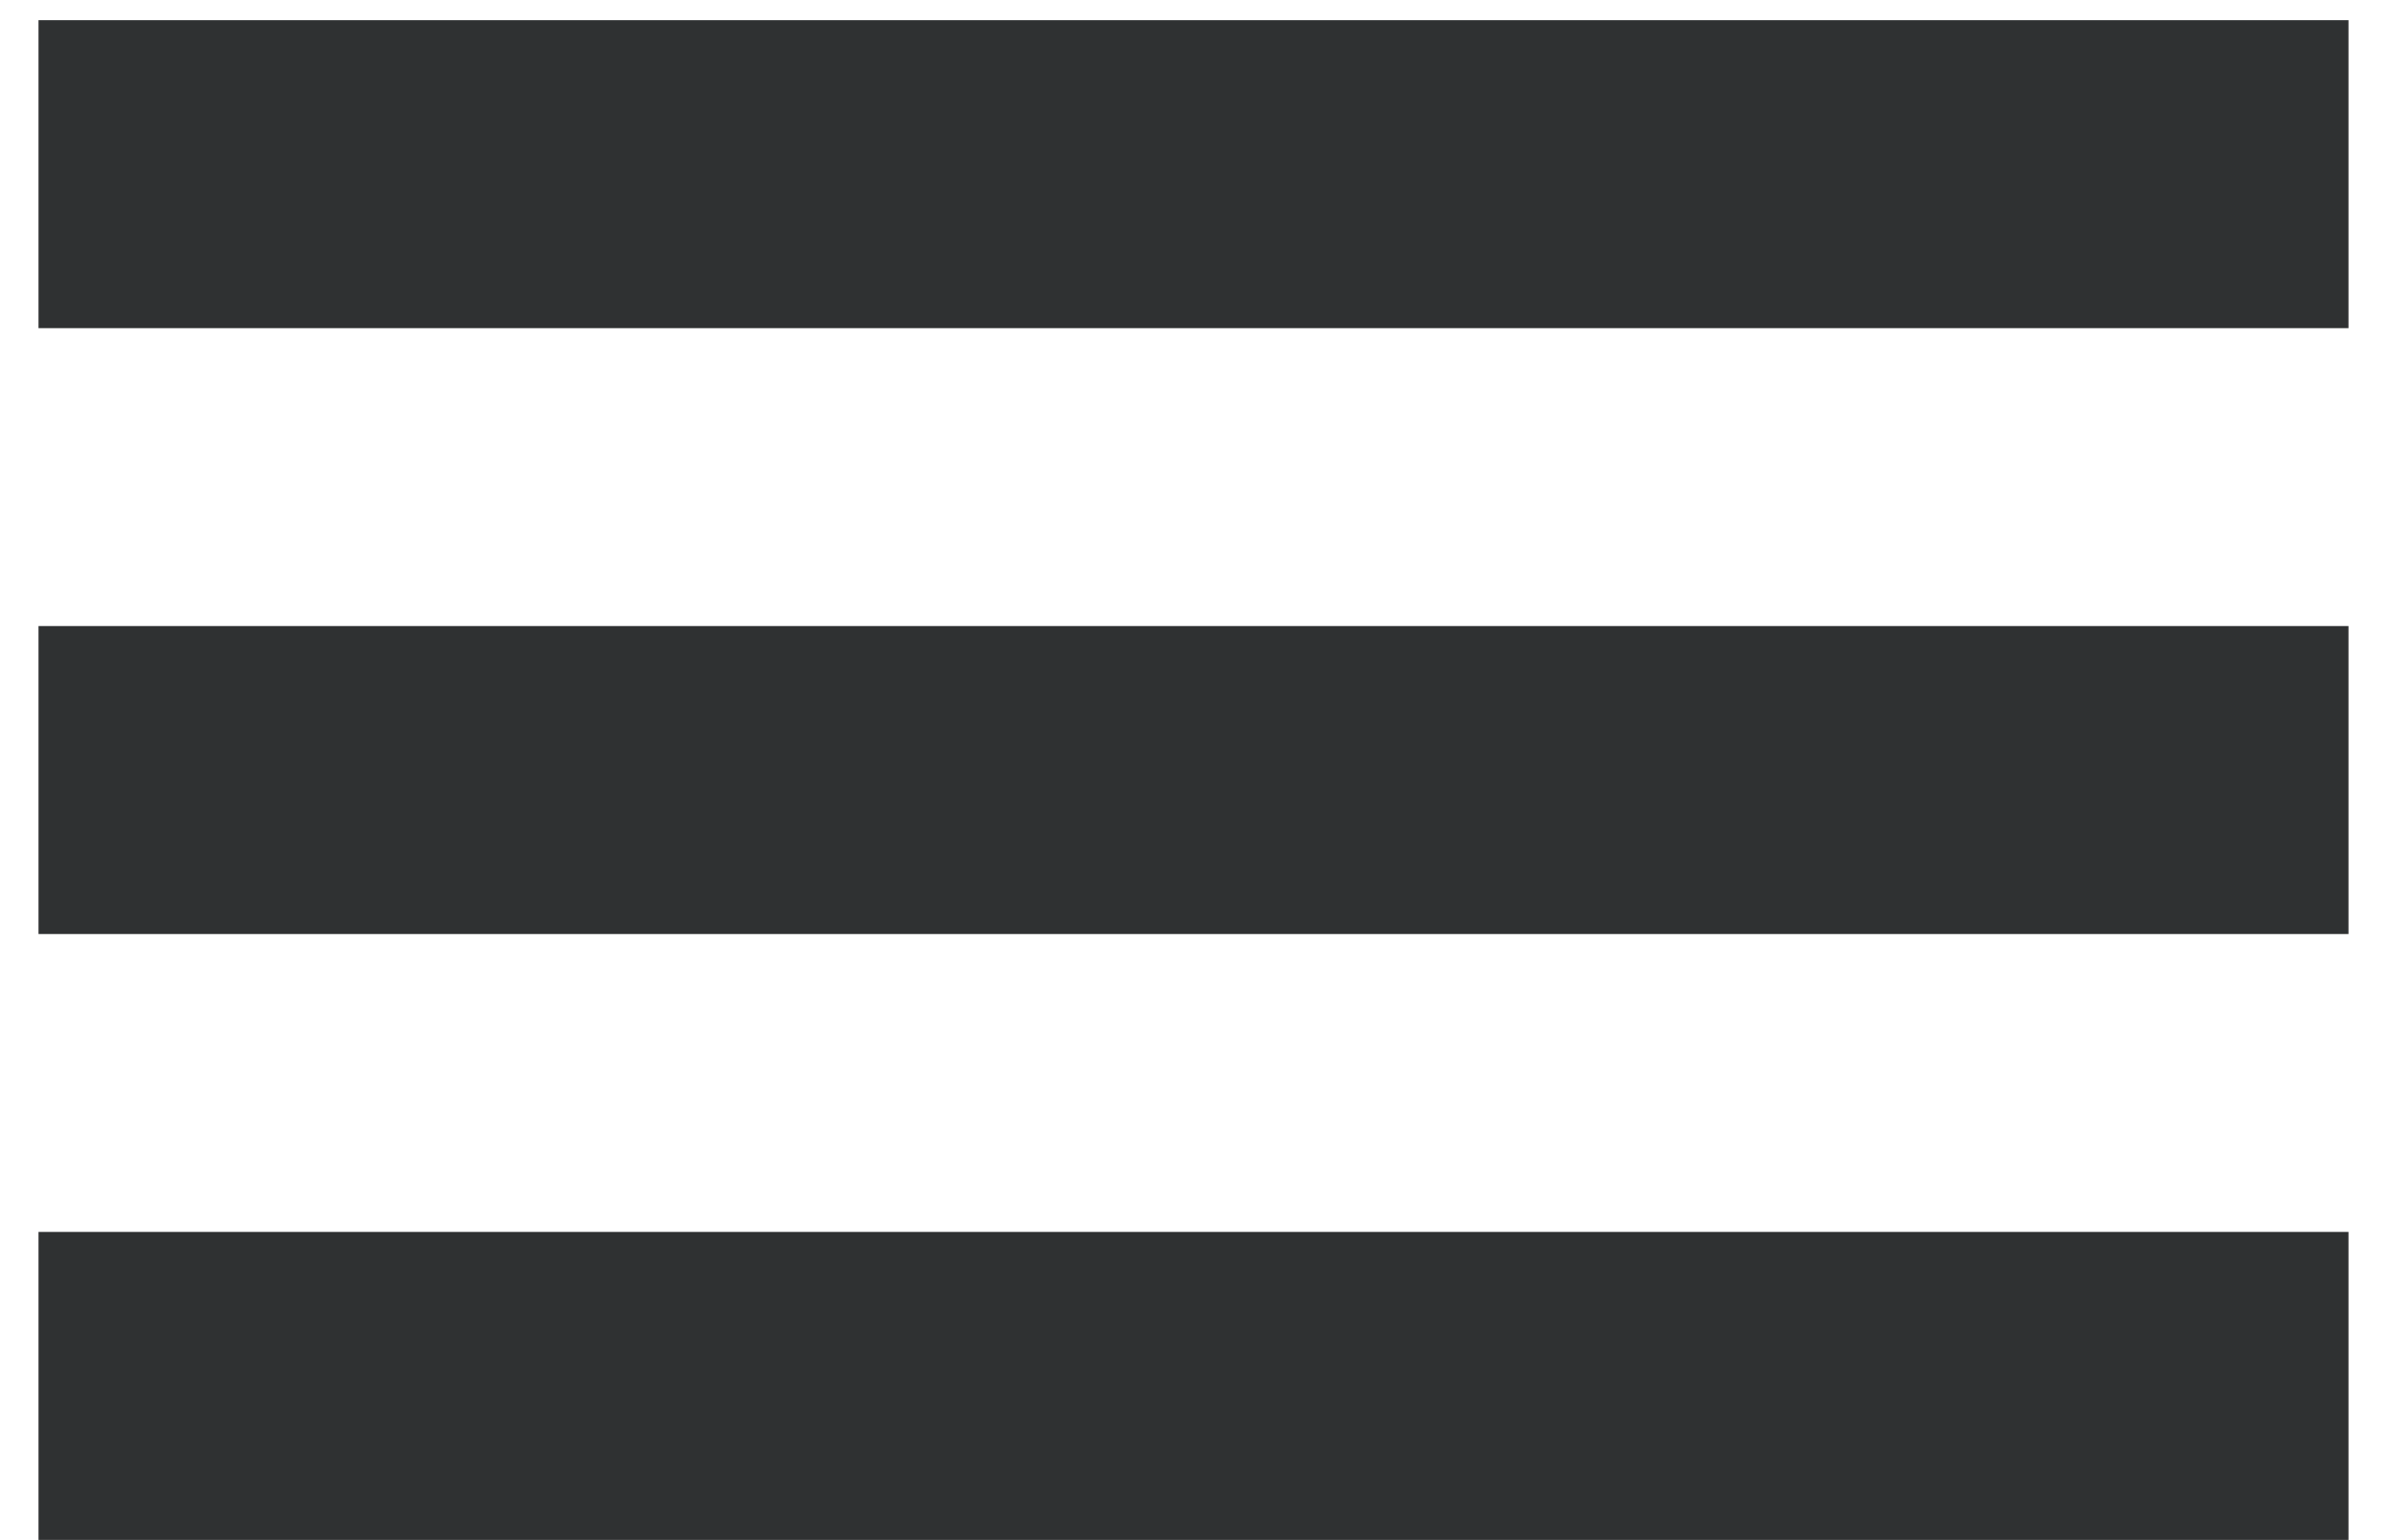
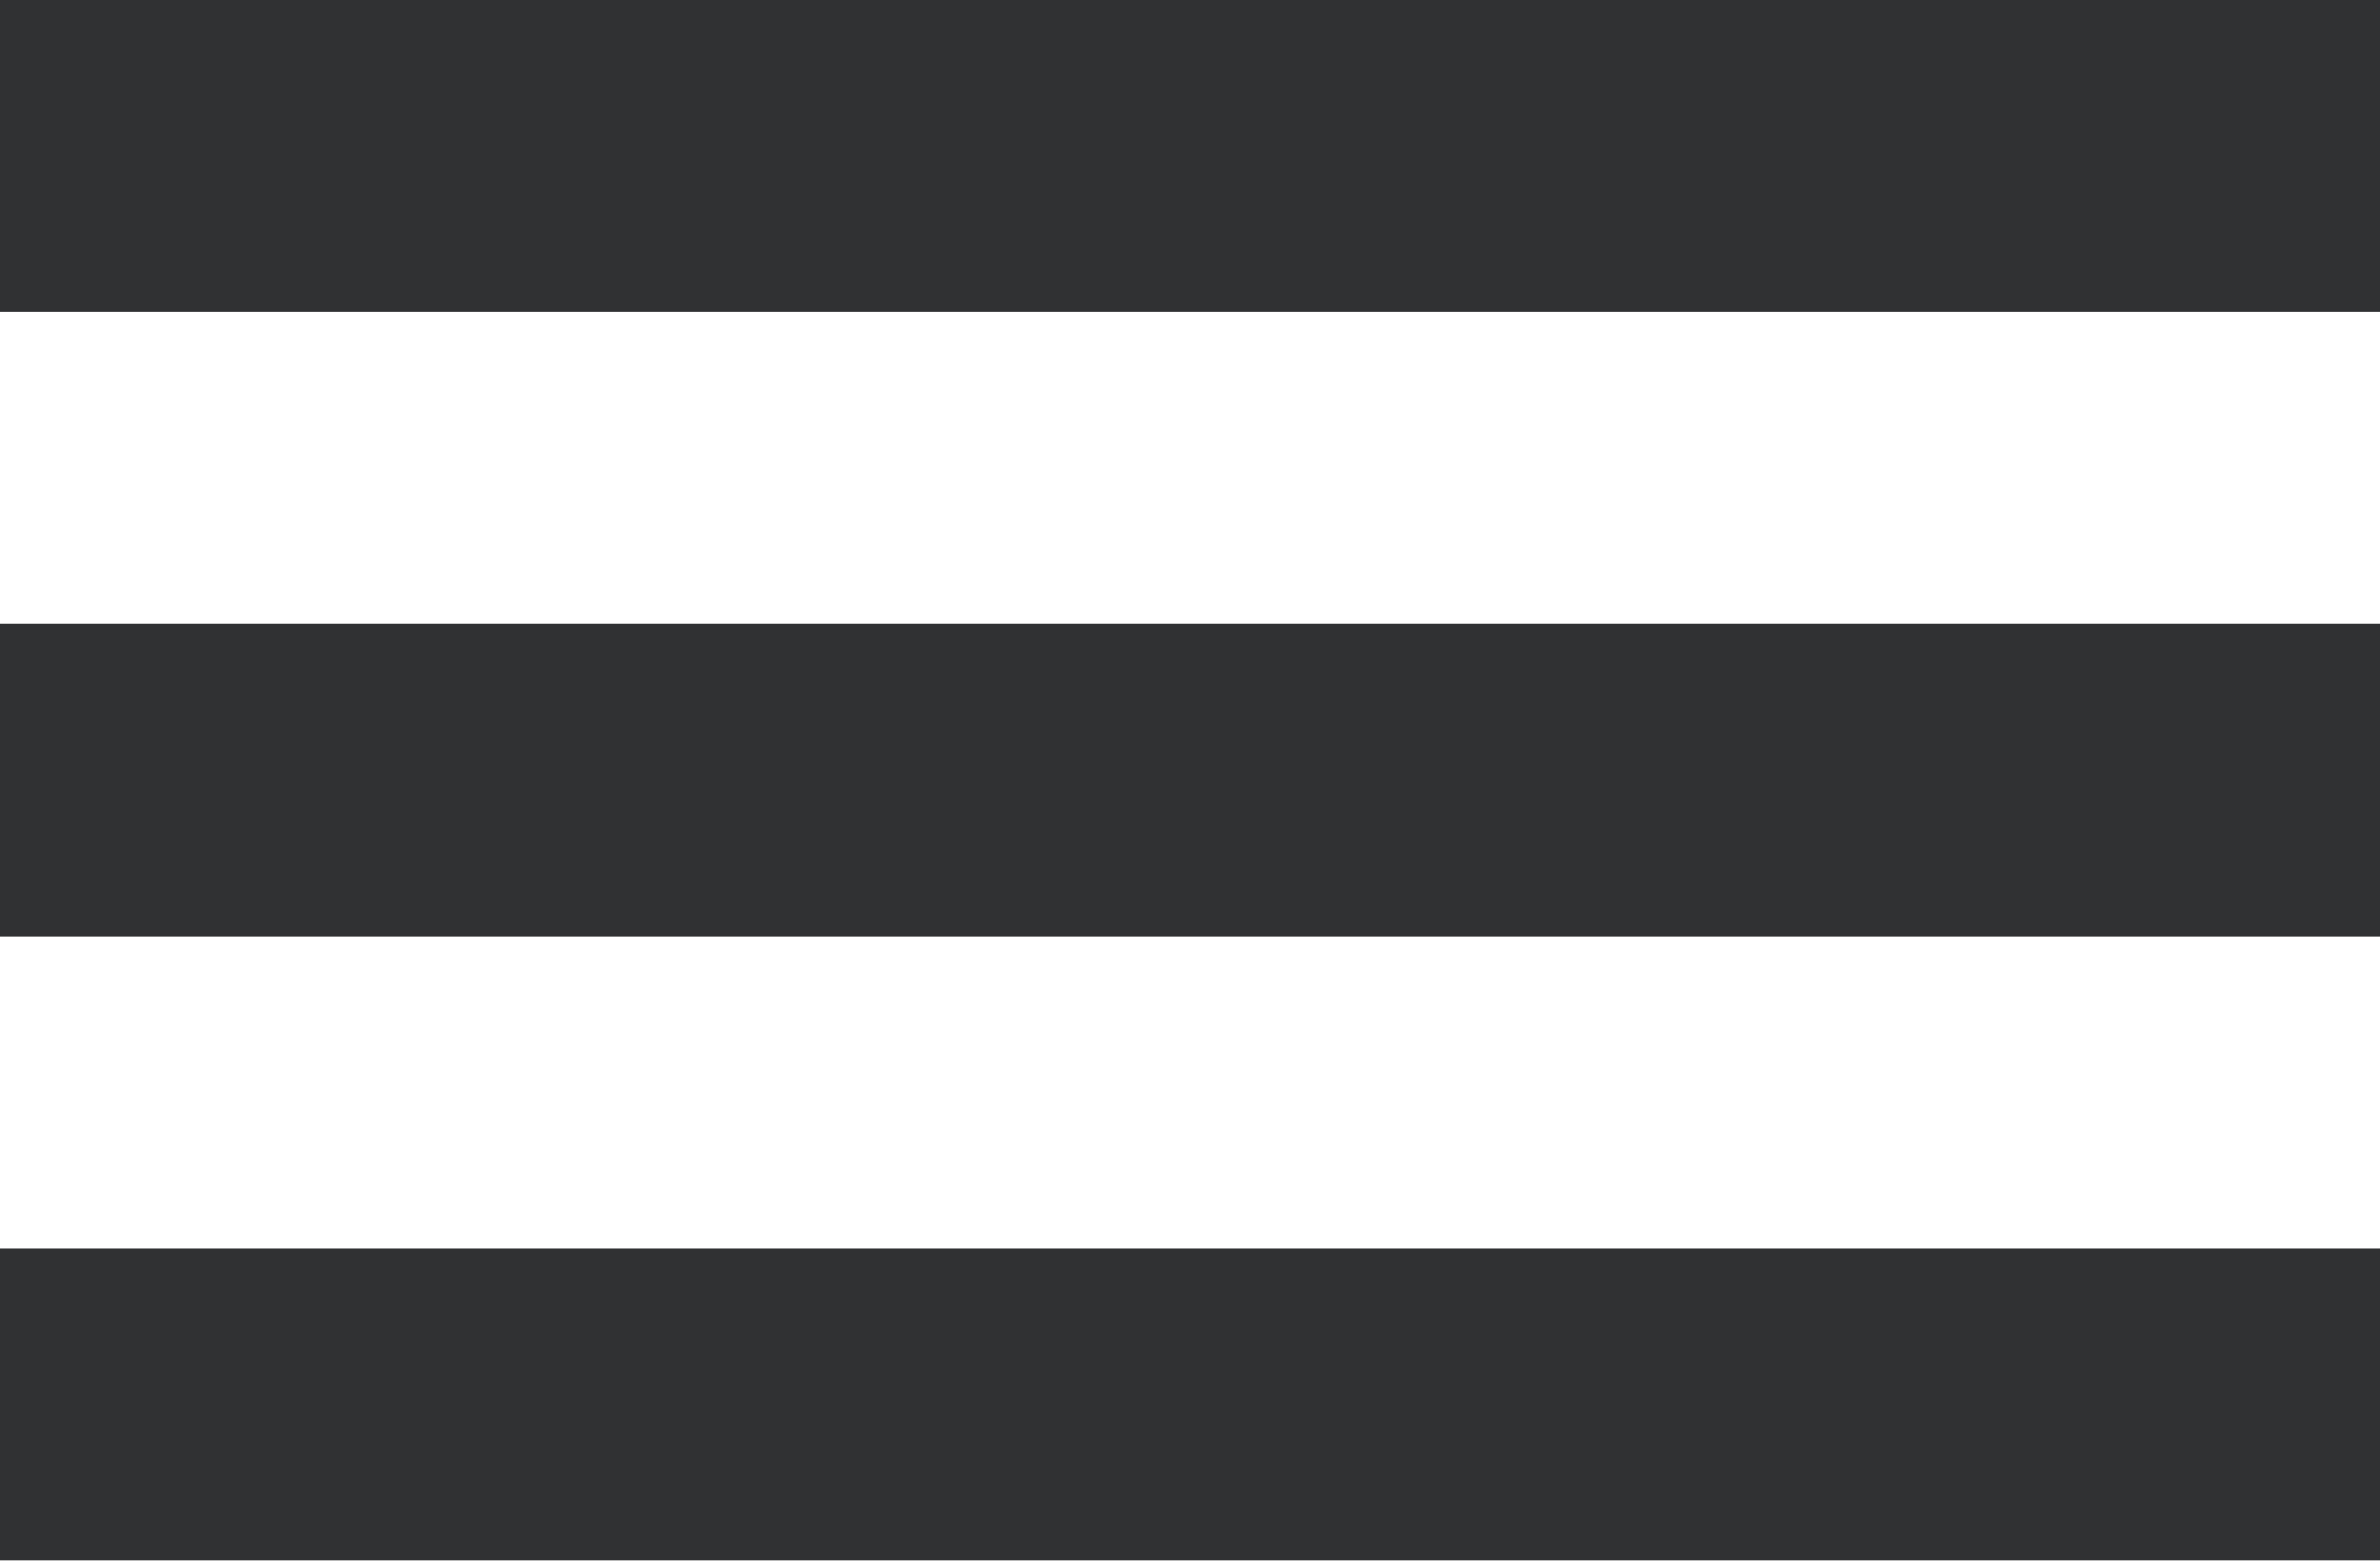
- <svg xmlns="http://www.w3.org/2000/svg" width="31" height="20" viewBox="0 0 31 20" fill="none">
-   <path d="M30.5 18L0.5 18M30.5 10.131L0.5 10.131M30.5 2.262L0.5 2.262" stroke="#2F3132" stroke-width="4" />
+ <svg xmlns="http://www.w3.org/2000/svg" width="61" height="40" viewBox="0 0 61 40" fill="none">
+   <path d="M61 36L-3.8147e-06 36M61 20L9.02816e-06 20M61 4L7.52768e-05 4" stroke="#2F3132" stroke-width="8" />
</svg>
